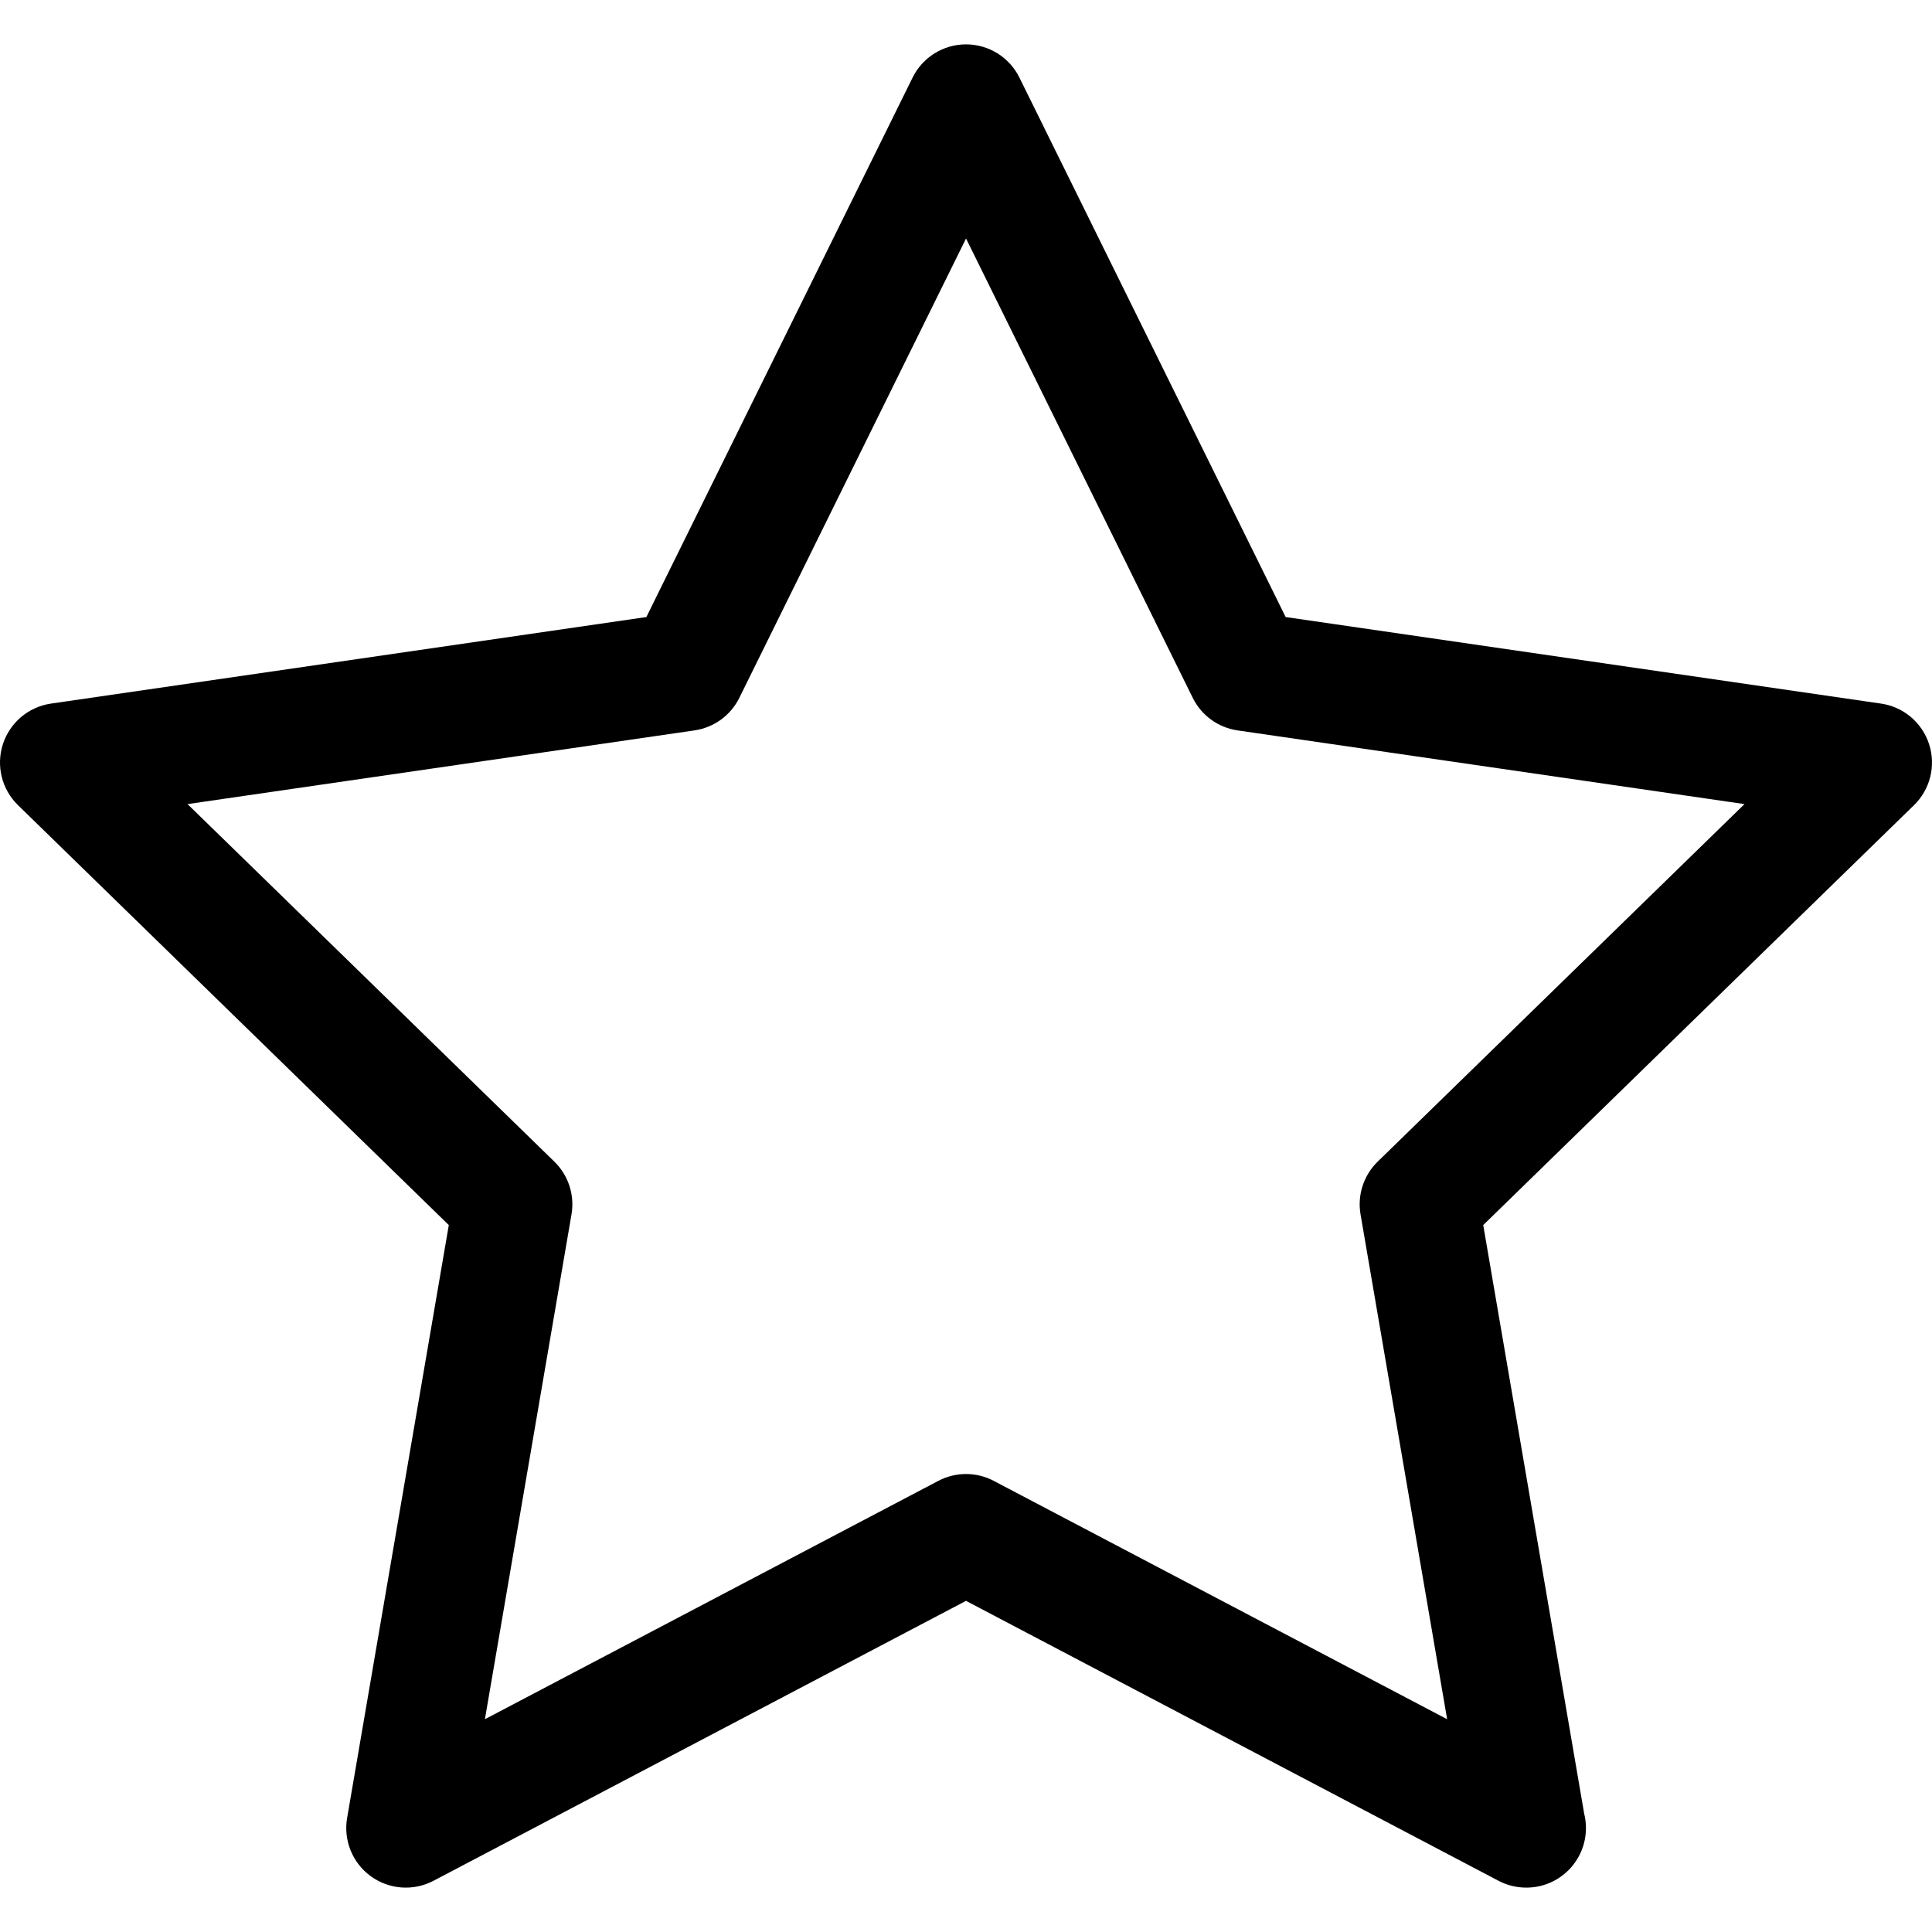
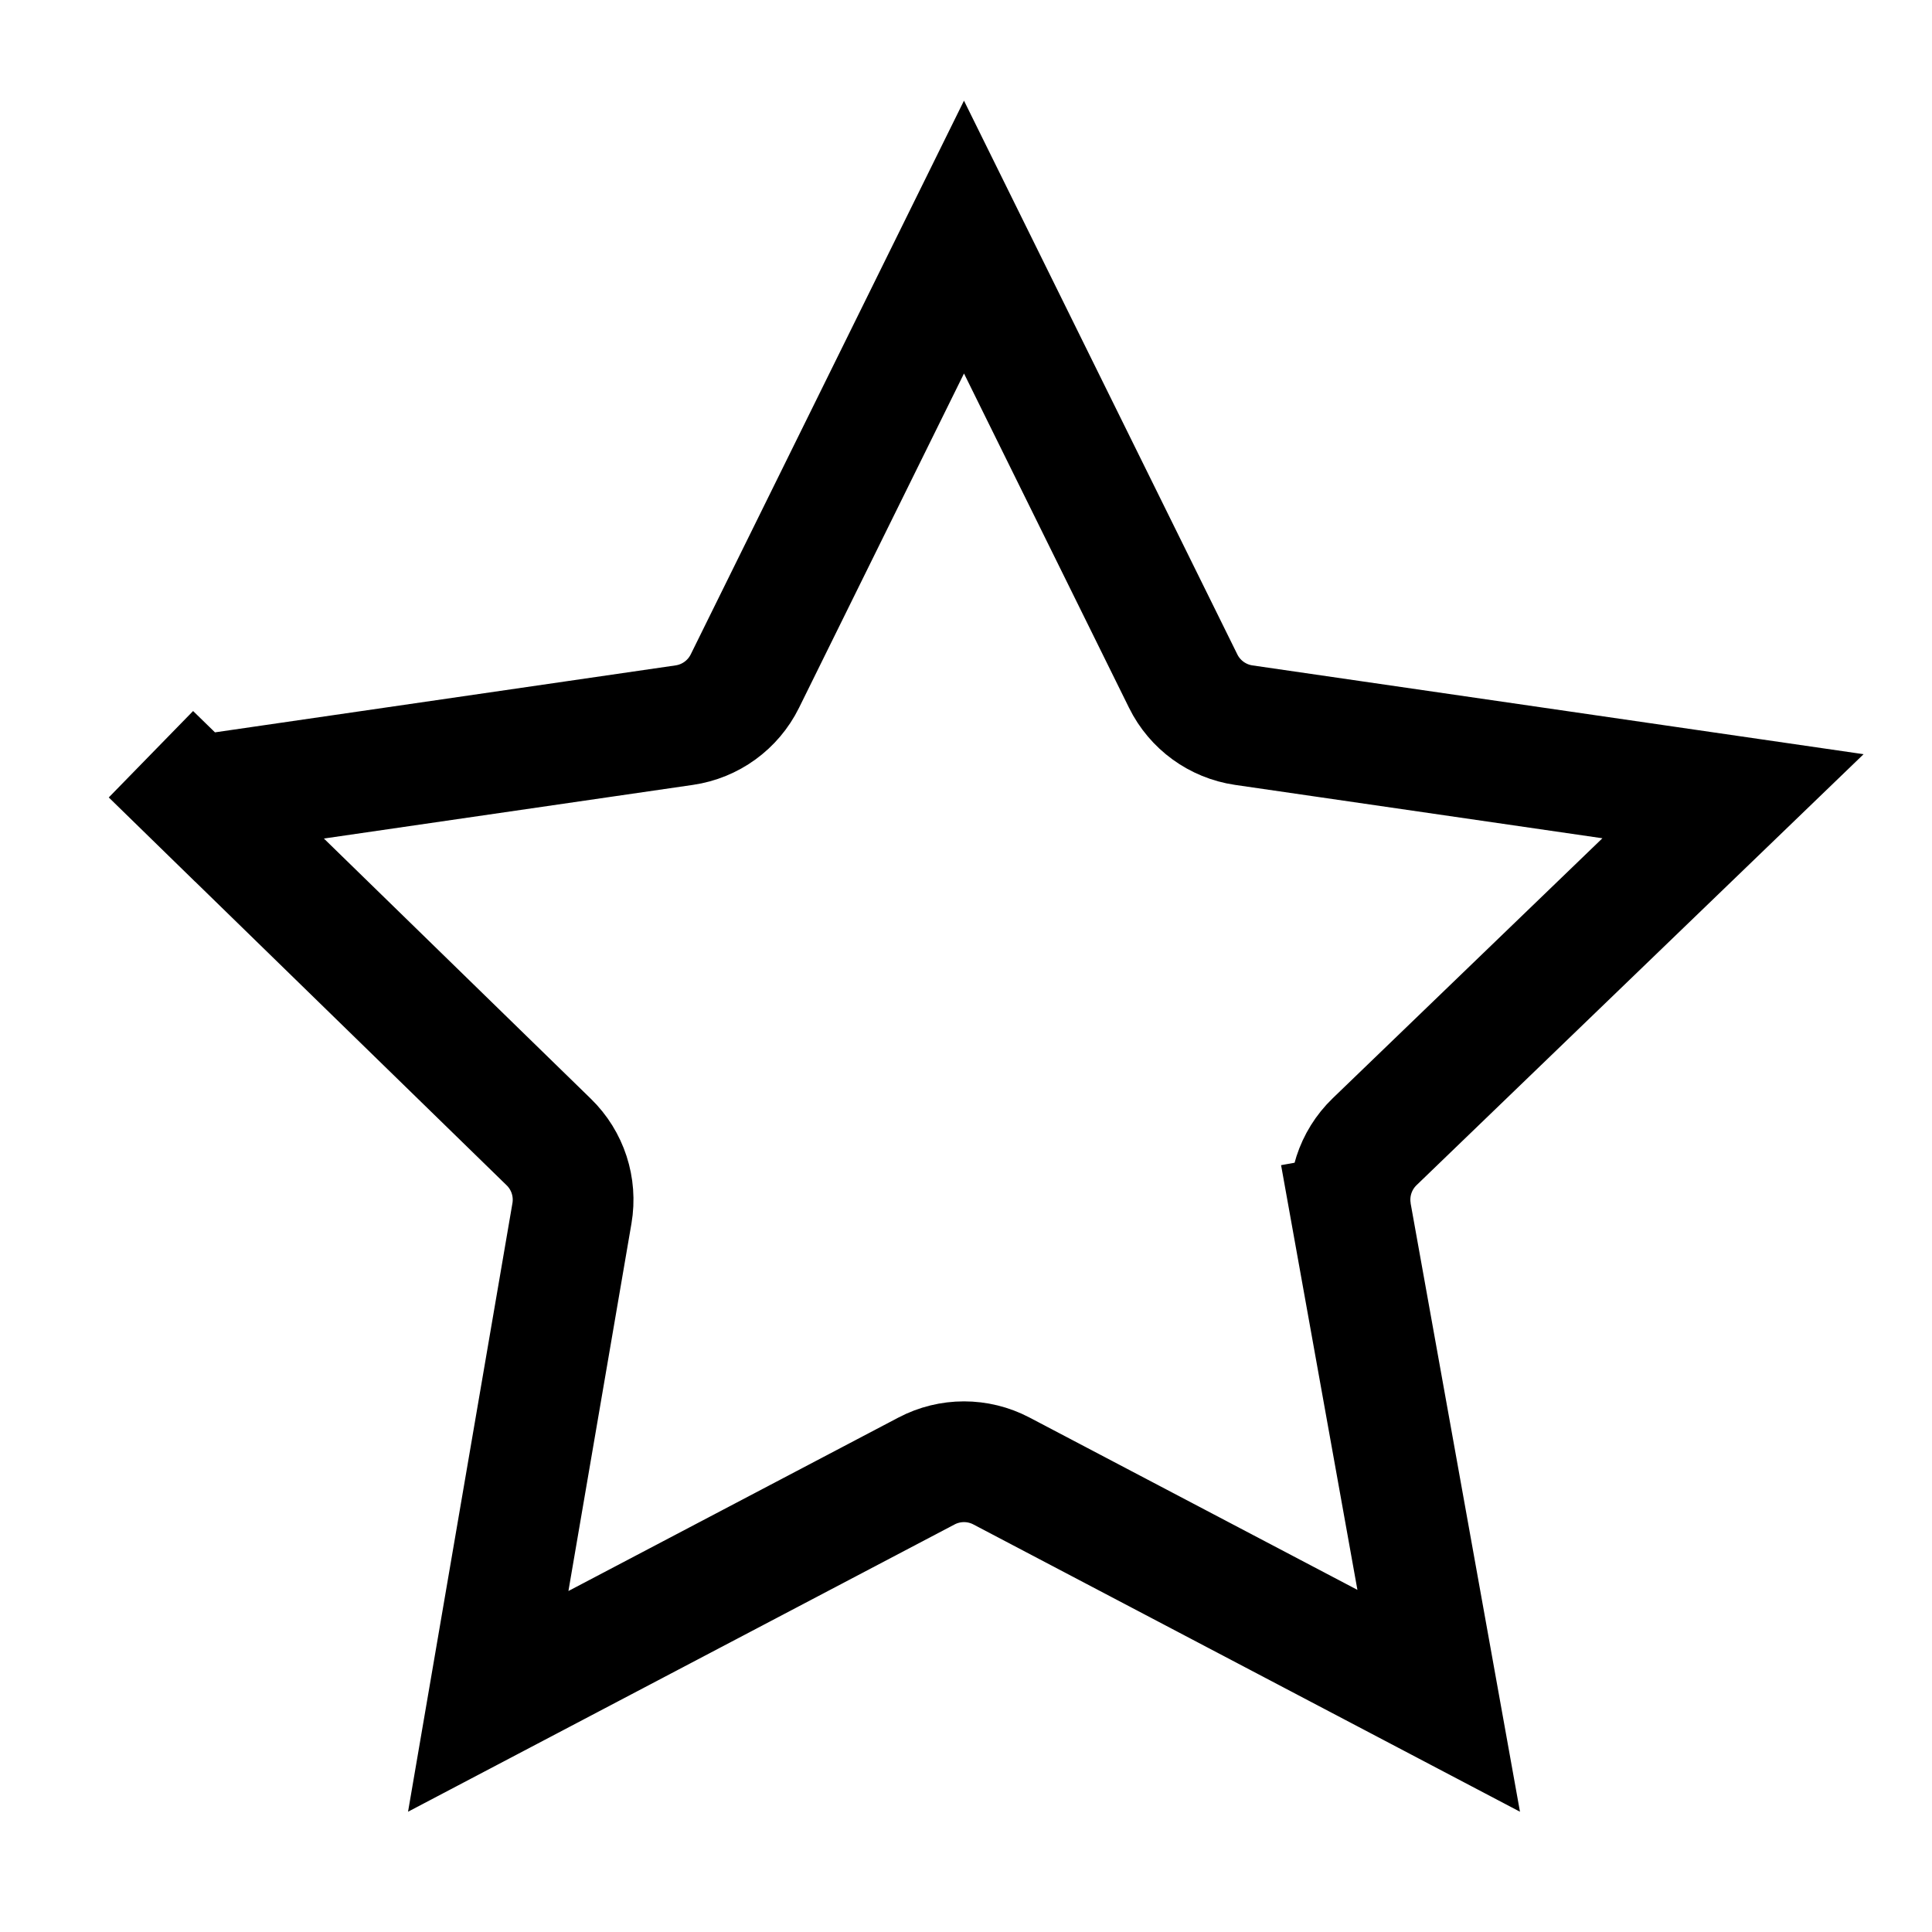
- <svg xmlns="http://www.w3.org/2000/svg" version="1.1" id="Capa_1" x="0px" y="0px" viewBox="0 0 243.317 243.317" style="enable-background:new 0 0 243.317 243.317;" xml:space="preserve">
-   <path d="M242.949,93.714c-0.882-2.715-3.229-4.694-6.054-5.104l-74.98-10.9l-33.53-67.941c-1.264-2.56-3.871-4.181-6.725-4.181  c-2.855,0-5.462,1.621-6.726,4.181L81.404,77.71L6.422,88.61C3.596,89.021,1.249,91,0.367,93.714  c-0.882,2.715-0.147,5.695,1.898,7.688l54.257,52.886L43.715,228.96c-0.482,2.814,0.674,5.658,2.983,7.335  c2.309,1.678,5.371,1.9,7.898,0.571l67.064-35.254l67.063,35.254c1.097,0.577,2.296,0.861,3.489,0.861c0.007,0,0.014,0,0.021,0  c0,0,0,0,0.001,0c4.142,0,7.5-3.358,7.5-7.5c0-0.629-0.078-1.24-0.223-1.824l-12.713-74.117l54.254-52.885  C243.096,99.41,243.832,96.429,242.949,93.714z M173.504,146.299c-1.768,1.723-2.575,4.206-2.157,6.639l10.906,63.581  l-57.102-30.018c-2.185-1.149-4.795-1.149-6.979,0l-57.103,30.018l10.906-63.581c0.418-2.433-0.389-4.915-2.157-6.639  l-46.199-45.031l63.847-9.281c2.443-0.355,4.555-1.889,5.647-4.103l28.55-57.849l28.55,57.849c1.092,2.213,3.204,3.748,5.646,4.103  l63.844,9.281L173.504,146.299z" />
-   <g>
- </g>
-   <g>
- </g>
-   <g>
- </g>
-   <g>
- </g>
-   <g>
- </g>
-   <g>
- </g>
-   <g>
- </g>
-   <g>
- </g>
-   <g>
- </g>
-   <g>
- </g>
-   <g>
- </g>
-   <g>
- </g>
-   <g>
- </g>
-   <g>
- </g>
-   <g>
- </g>
+ <svg xmlns="http://www.w3.org/2000/svg" width="24" height="24" viewBox="0 0 24 24" fill="none" aria-hidden="true">
+   <path d="m2.412 9.893-.524.537.524-.537L8.5 9.008a1 1 0 0 0 .753-.547l2.722-5.516 2.723 5.516a1 1 0 0 0 .752.547l6.078.883-4.452 4.292a1 1 0 0 0-.29.897l.725-.13-.726.13 1.087 6.048-5.432-2.855a1 1 0 0 0-.93 0l-5.445 2.862 1.04-6.063a1 1 0 0 0-.288-.885L2.412 9.893Z" stroke="currentColor" stroke-width="1.5" />
</svg>
